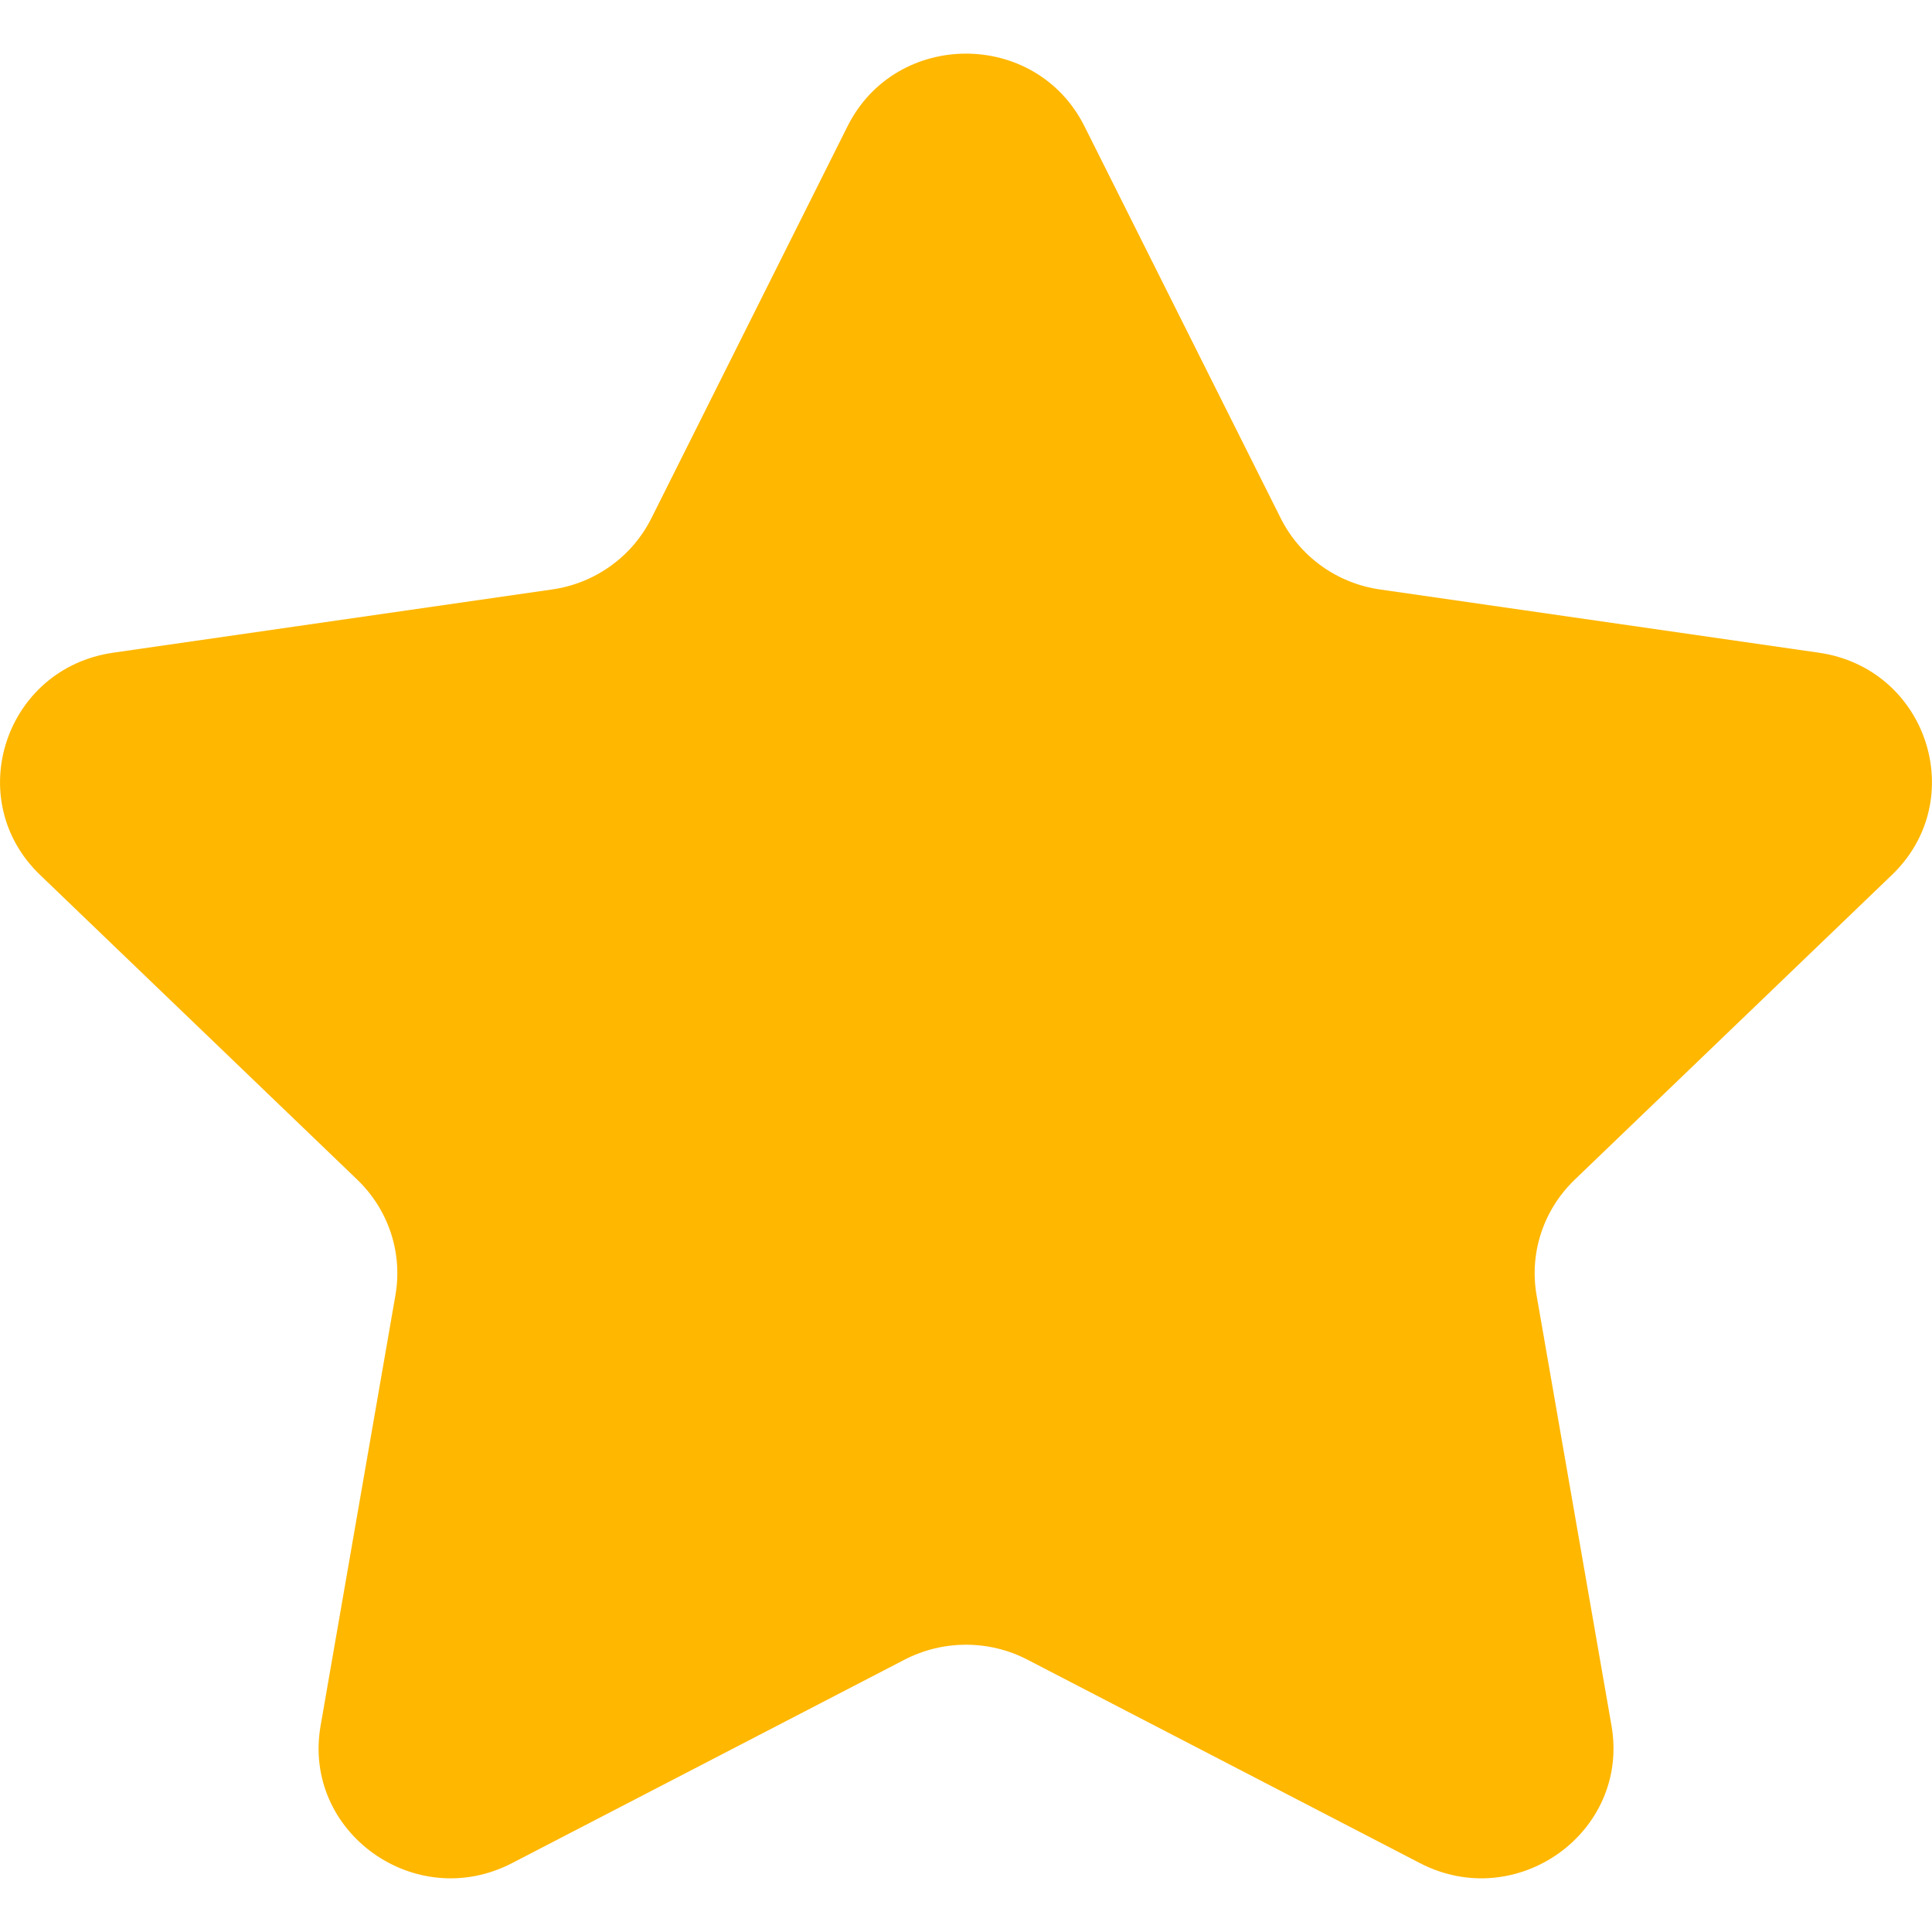
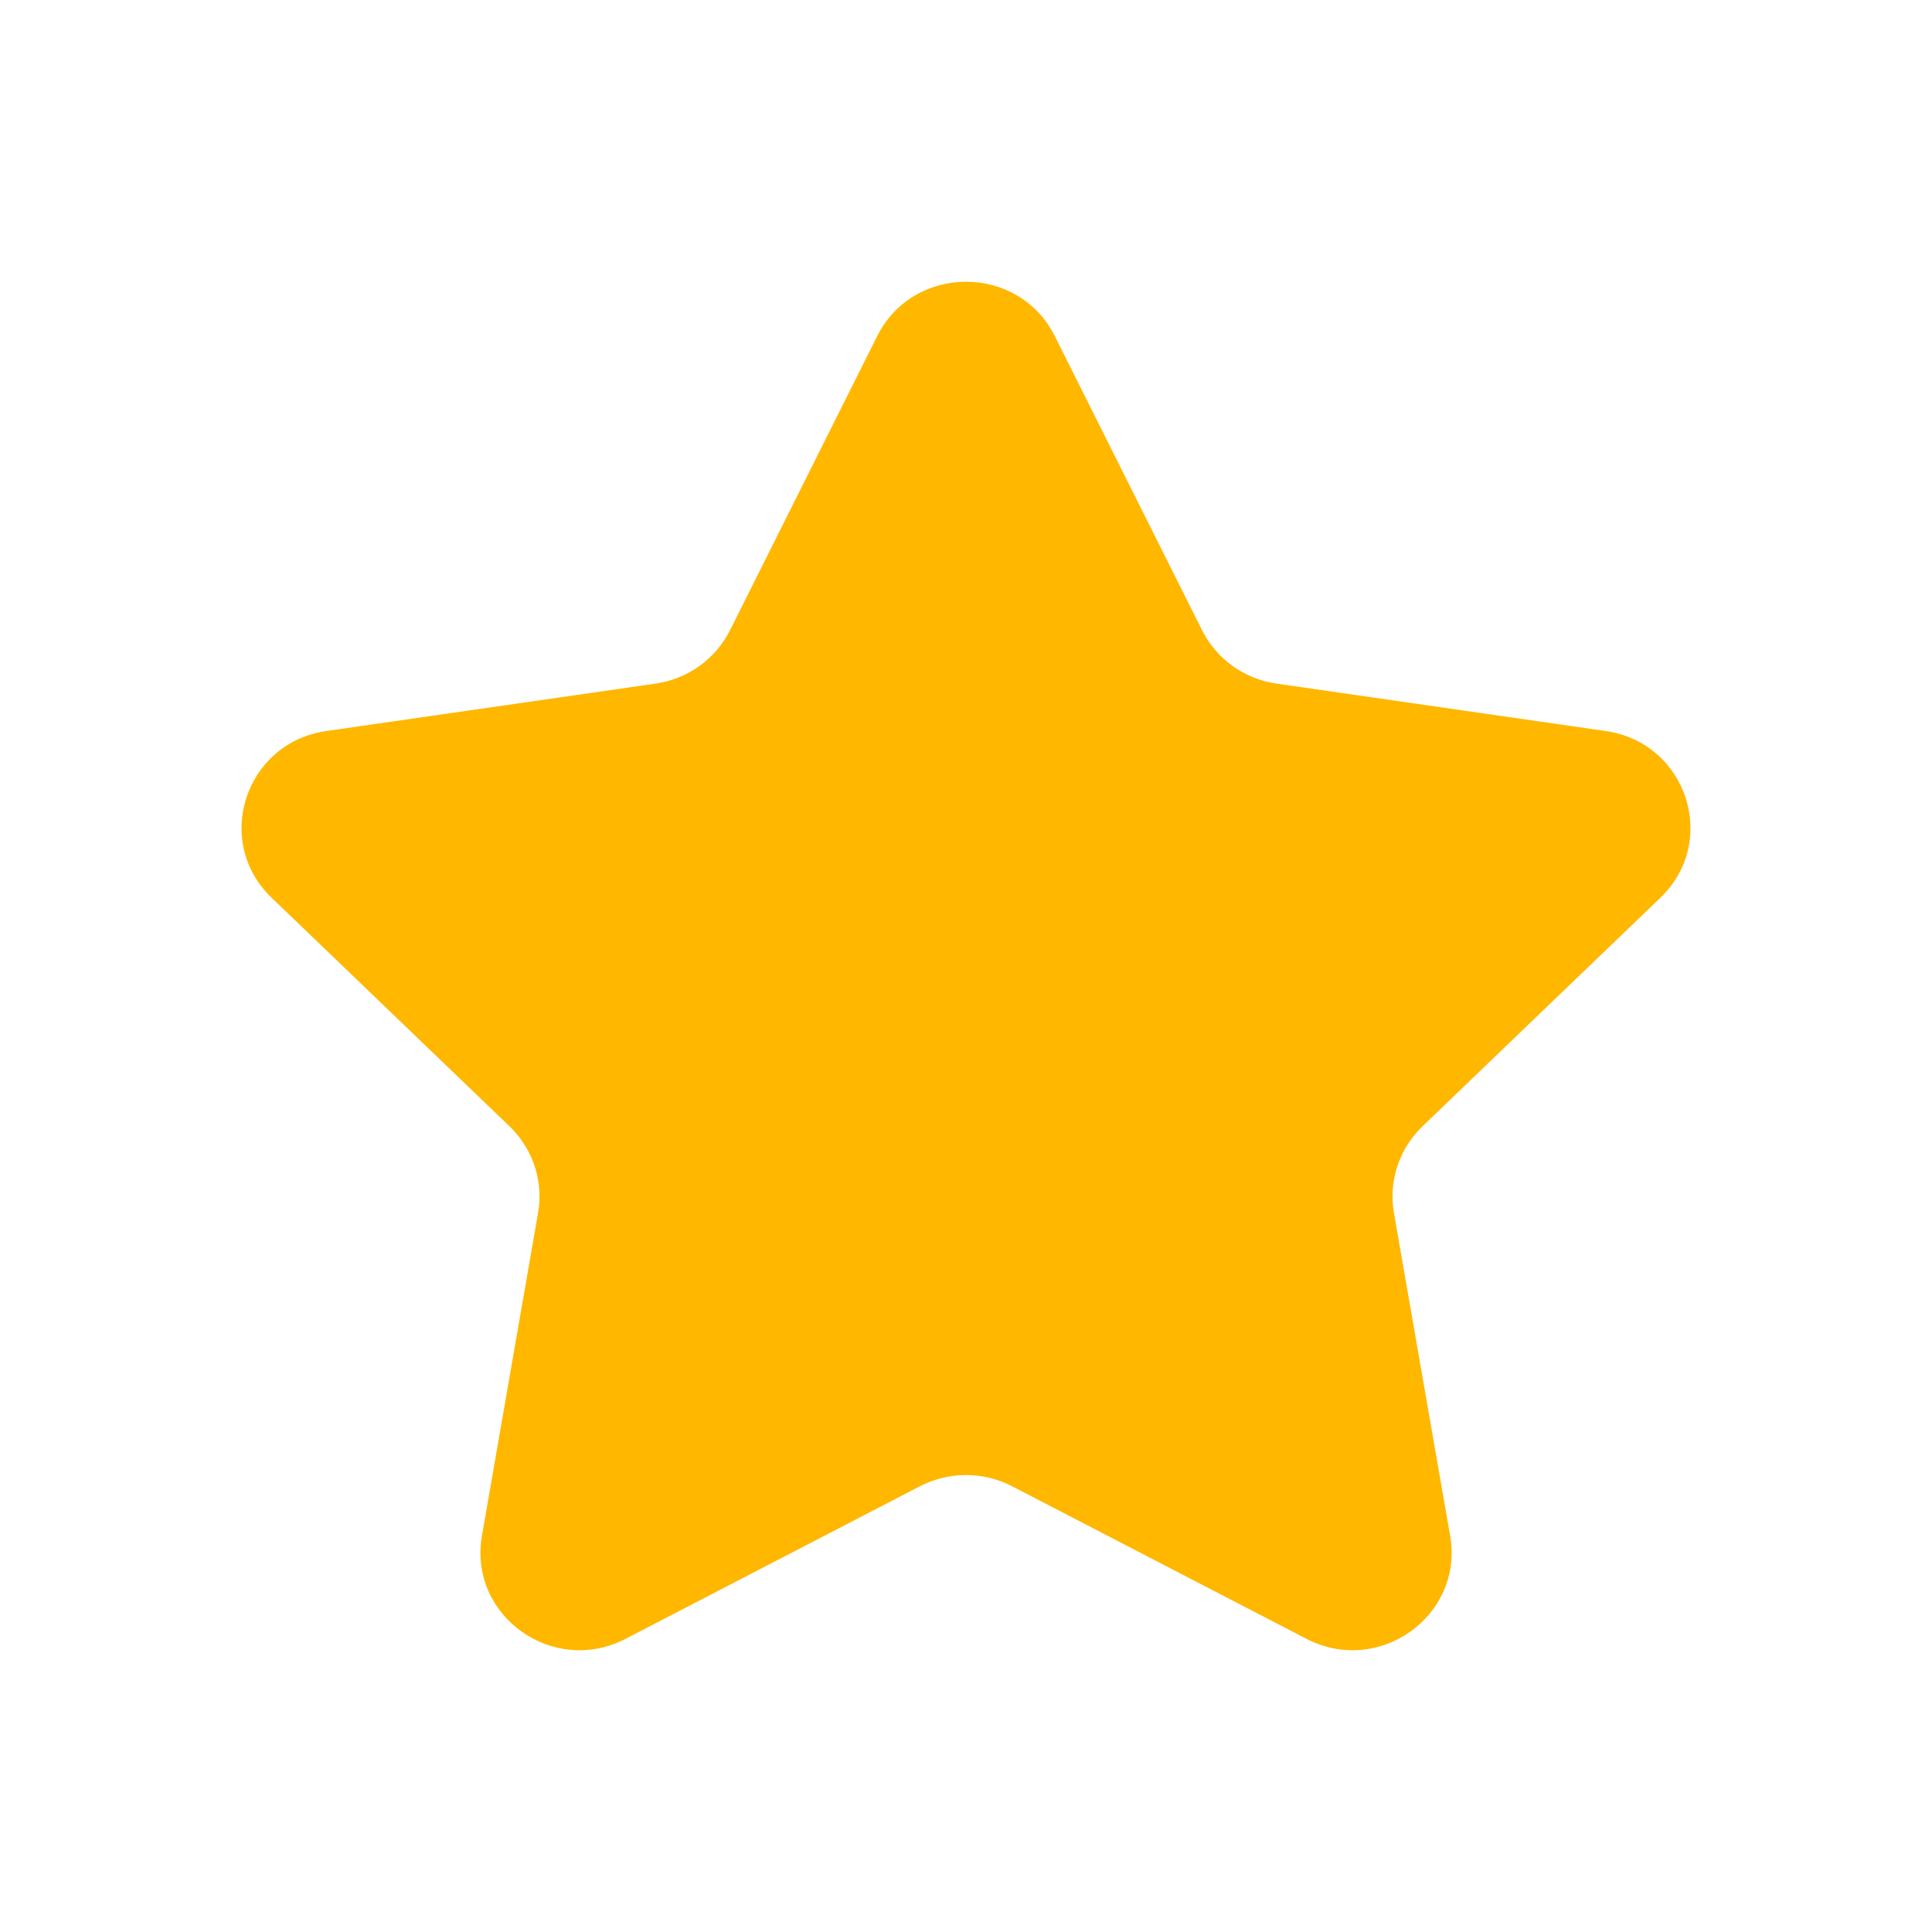
- <svg xmlns="http://www.w3.org/2000/svg" width="18" height="18" viewBox="0 0 18 18" fill="none">
-   <path fill-rule="evenodd" clip-rule="evenodd" d="M10.104 1.177L11.932 4.828C12.111 5.186 12.457 5.435 12.857 5.492L16.945 6.081C17.955 6.226 18.357 7.451 17.626 8.152L14.67 10.992C14.38 11.272 14.247 11.673 14.316 12.068L15.014 16.078C15.186 17.07 14.13 17.827 13.227 17.357L9.573 15.463C9.215 15.277 8.786 15.277 8.427 15.463L4.773 17.357C3.87 17.827 2.814 17.07 2.987 16.078L3.684 12.068C3.753 11.673 3.62 11.272 3.33 10.992L0.374 8.152C-0.357 7.451 0.045 6.226 1.055 6.081L5.143 5.492C5.544 5.435 5.89 5.186 6.069 4.828L7.896 1.177C8.348 0.274 9.652 0.274 10.104 1.177Z" fill="#FFB700" />
+ <svg xmlns="http://www.w3.org/2000/svg" width="24" height="24" viewBox="0 0 24 24" fill="none">
+   <path fill-rule="evenodd" clip-rule="evenodd" d="M13.104 4.177L14.932 7.828C15.111 8.186 15.457 8.435 15.857 8.492L19.945 9.081C20.955 9.226 21.357 10.45 20.626 11.152L17.67 13.992C17.38 14.272 17.247 14.673 17.316 15.068L18.014 19.078C18.186 20.07 17.13 20.827 16.227 20.357L12.573 18.463C12.215 18.277 11.786 18.277 11.427 18.463L7.773 20.357C6.87 20.827 5.814 20.07 5.987 19.078L6.684 15.068C6.753 14.673 6.62 14.272 6.33 13.992L3.374 11.152C2.643 10.45 3.045 9.226 4.055 9.081L8.143 8.492C8.544 8.435 8.89 8.186 9.069 7.828L10.896 4.177C11.348 3.274 12.652 3.274 13.104 4.177Z" fill="#FFB700" />
</svg>
